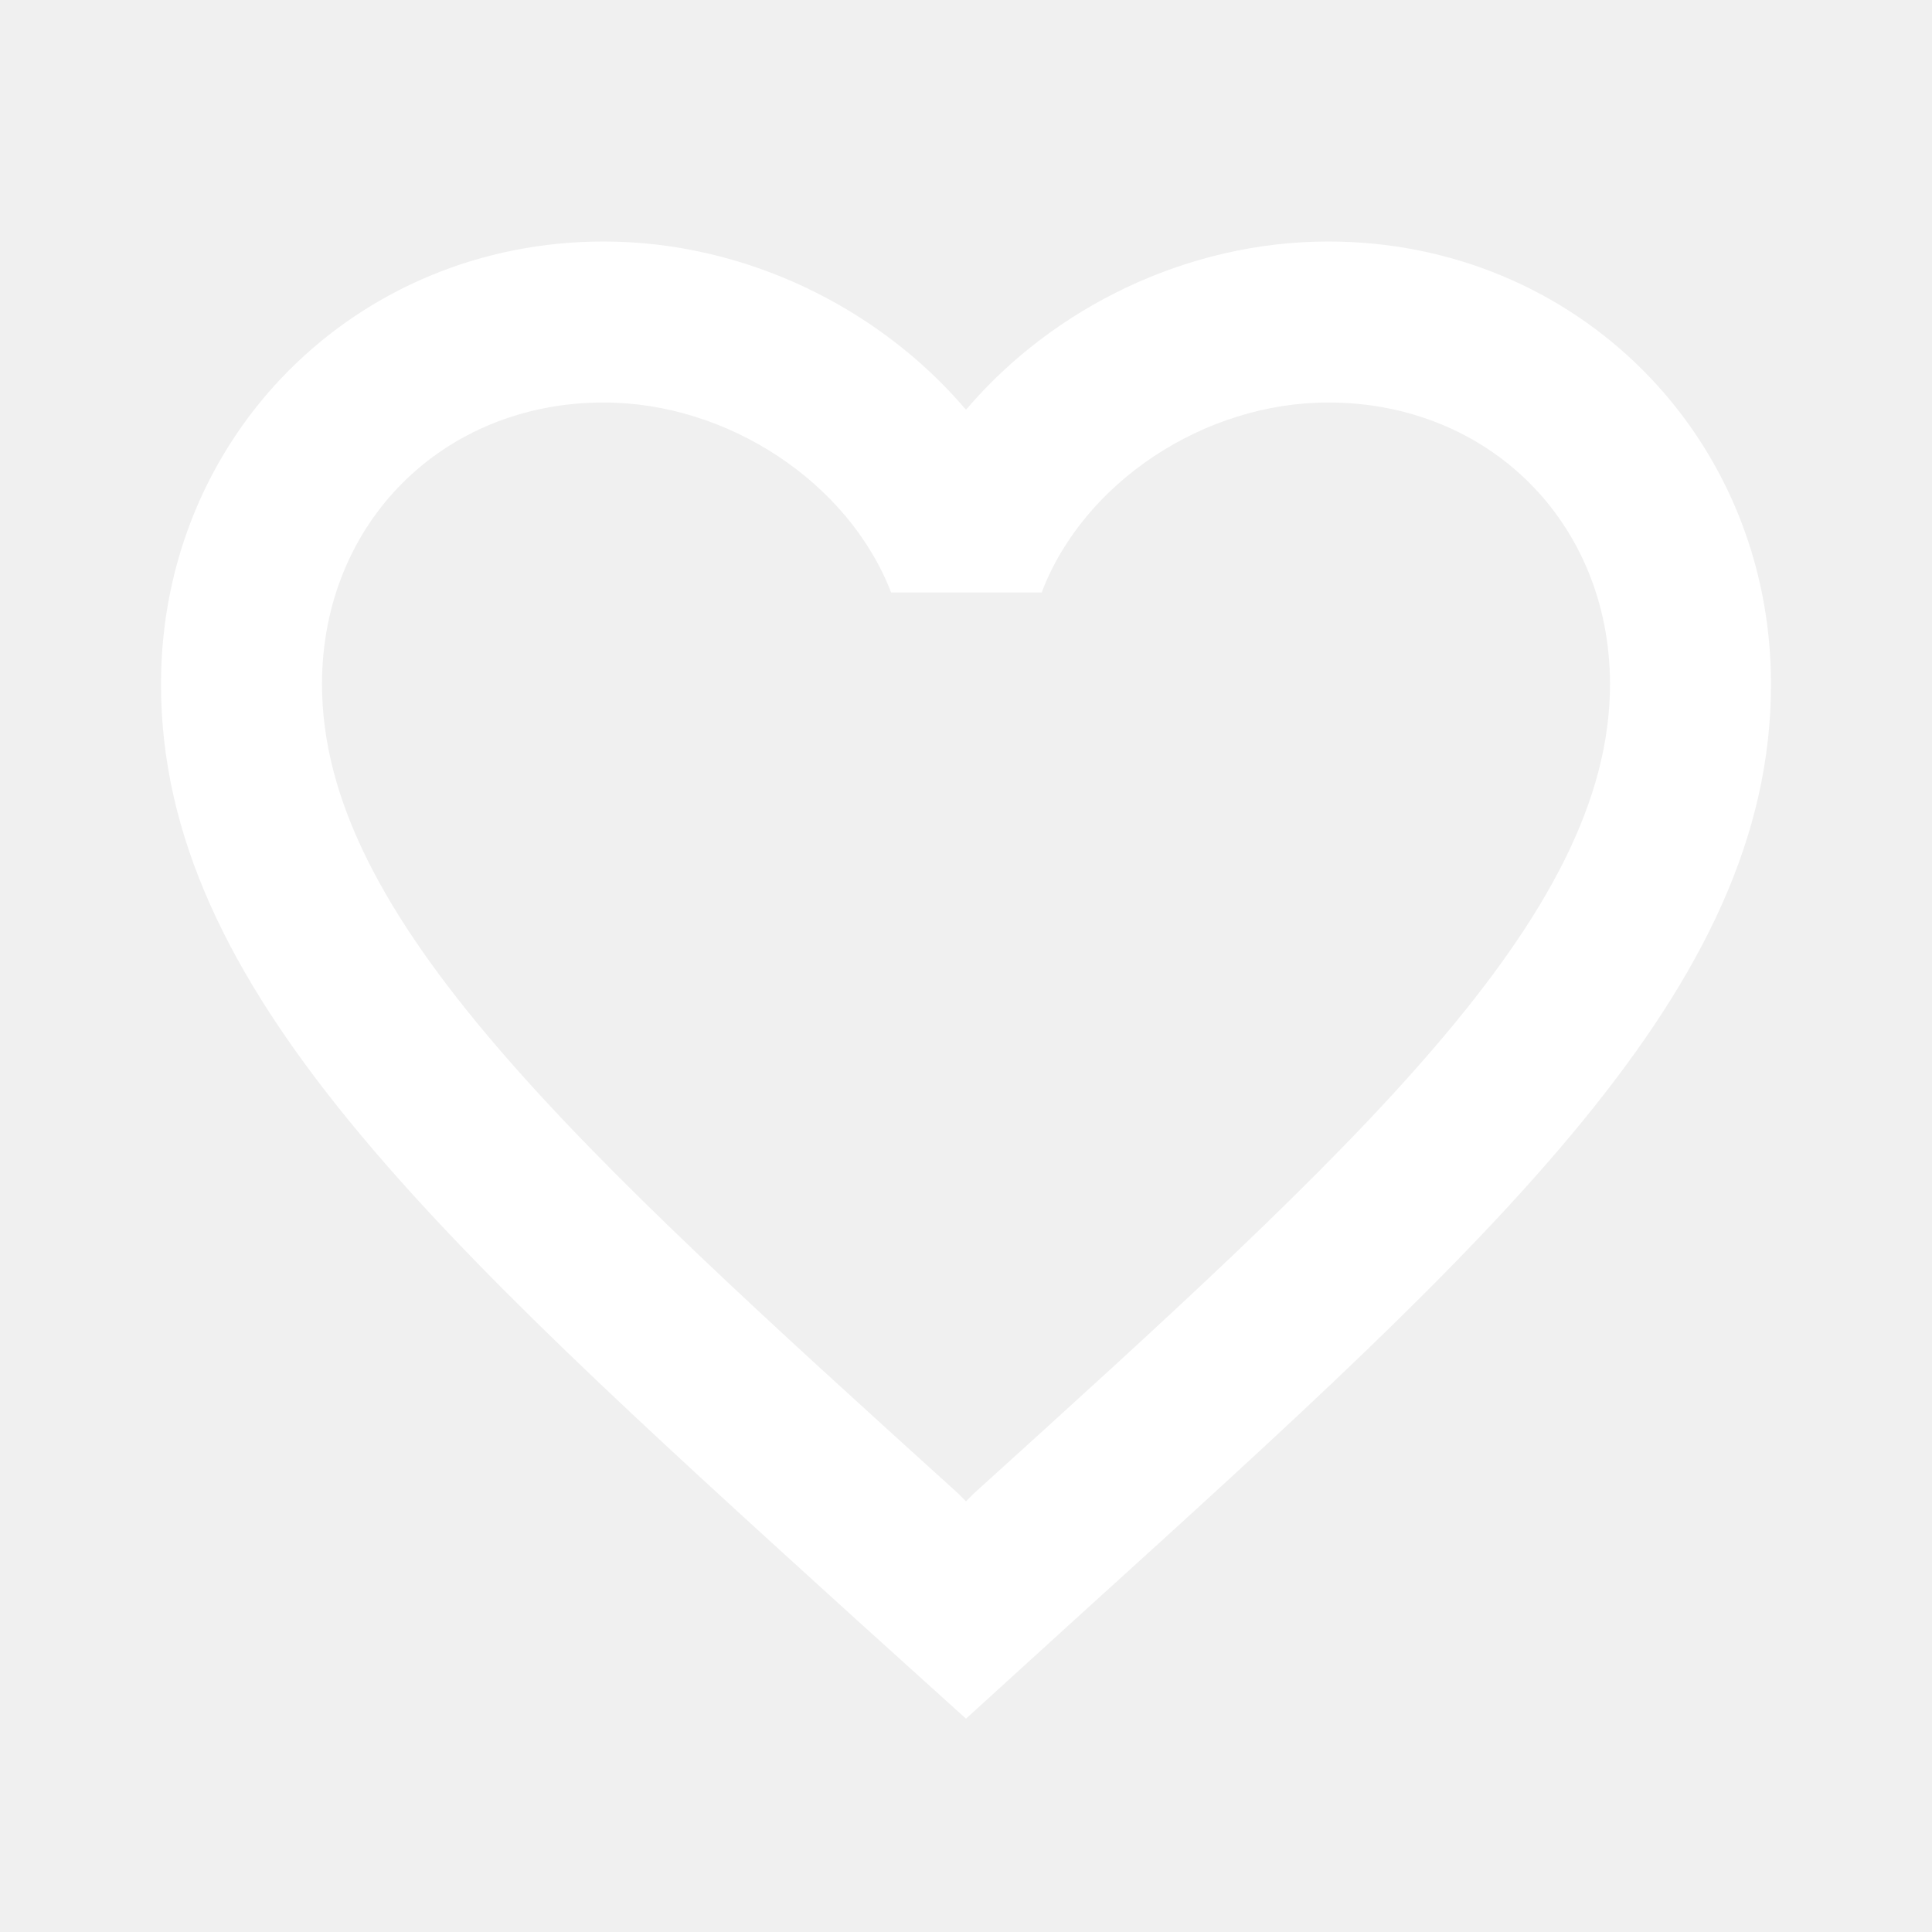
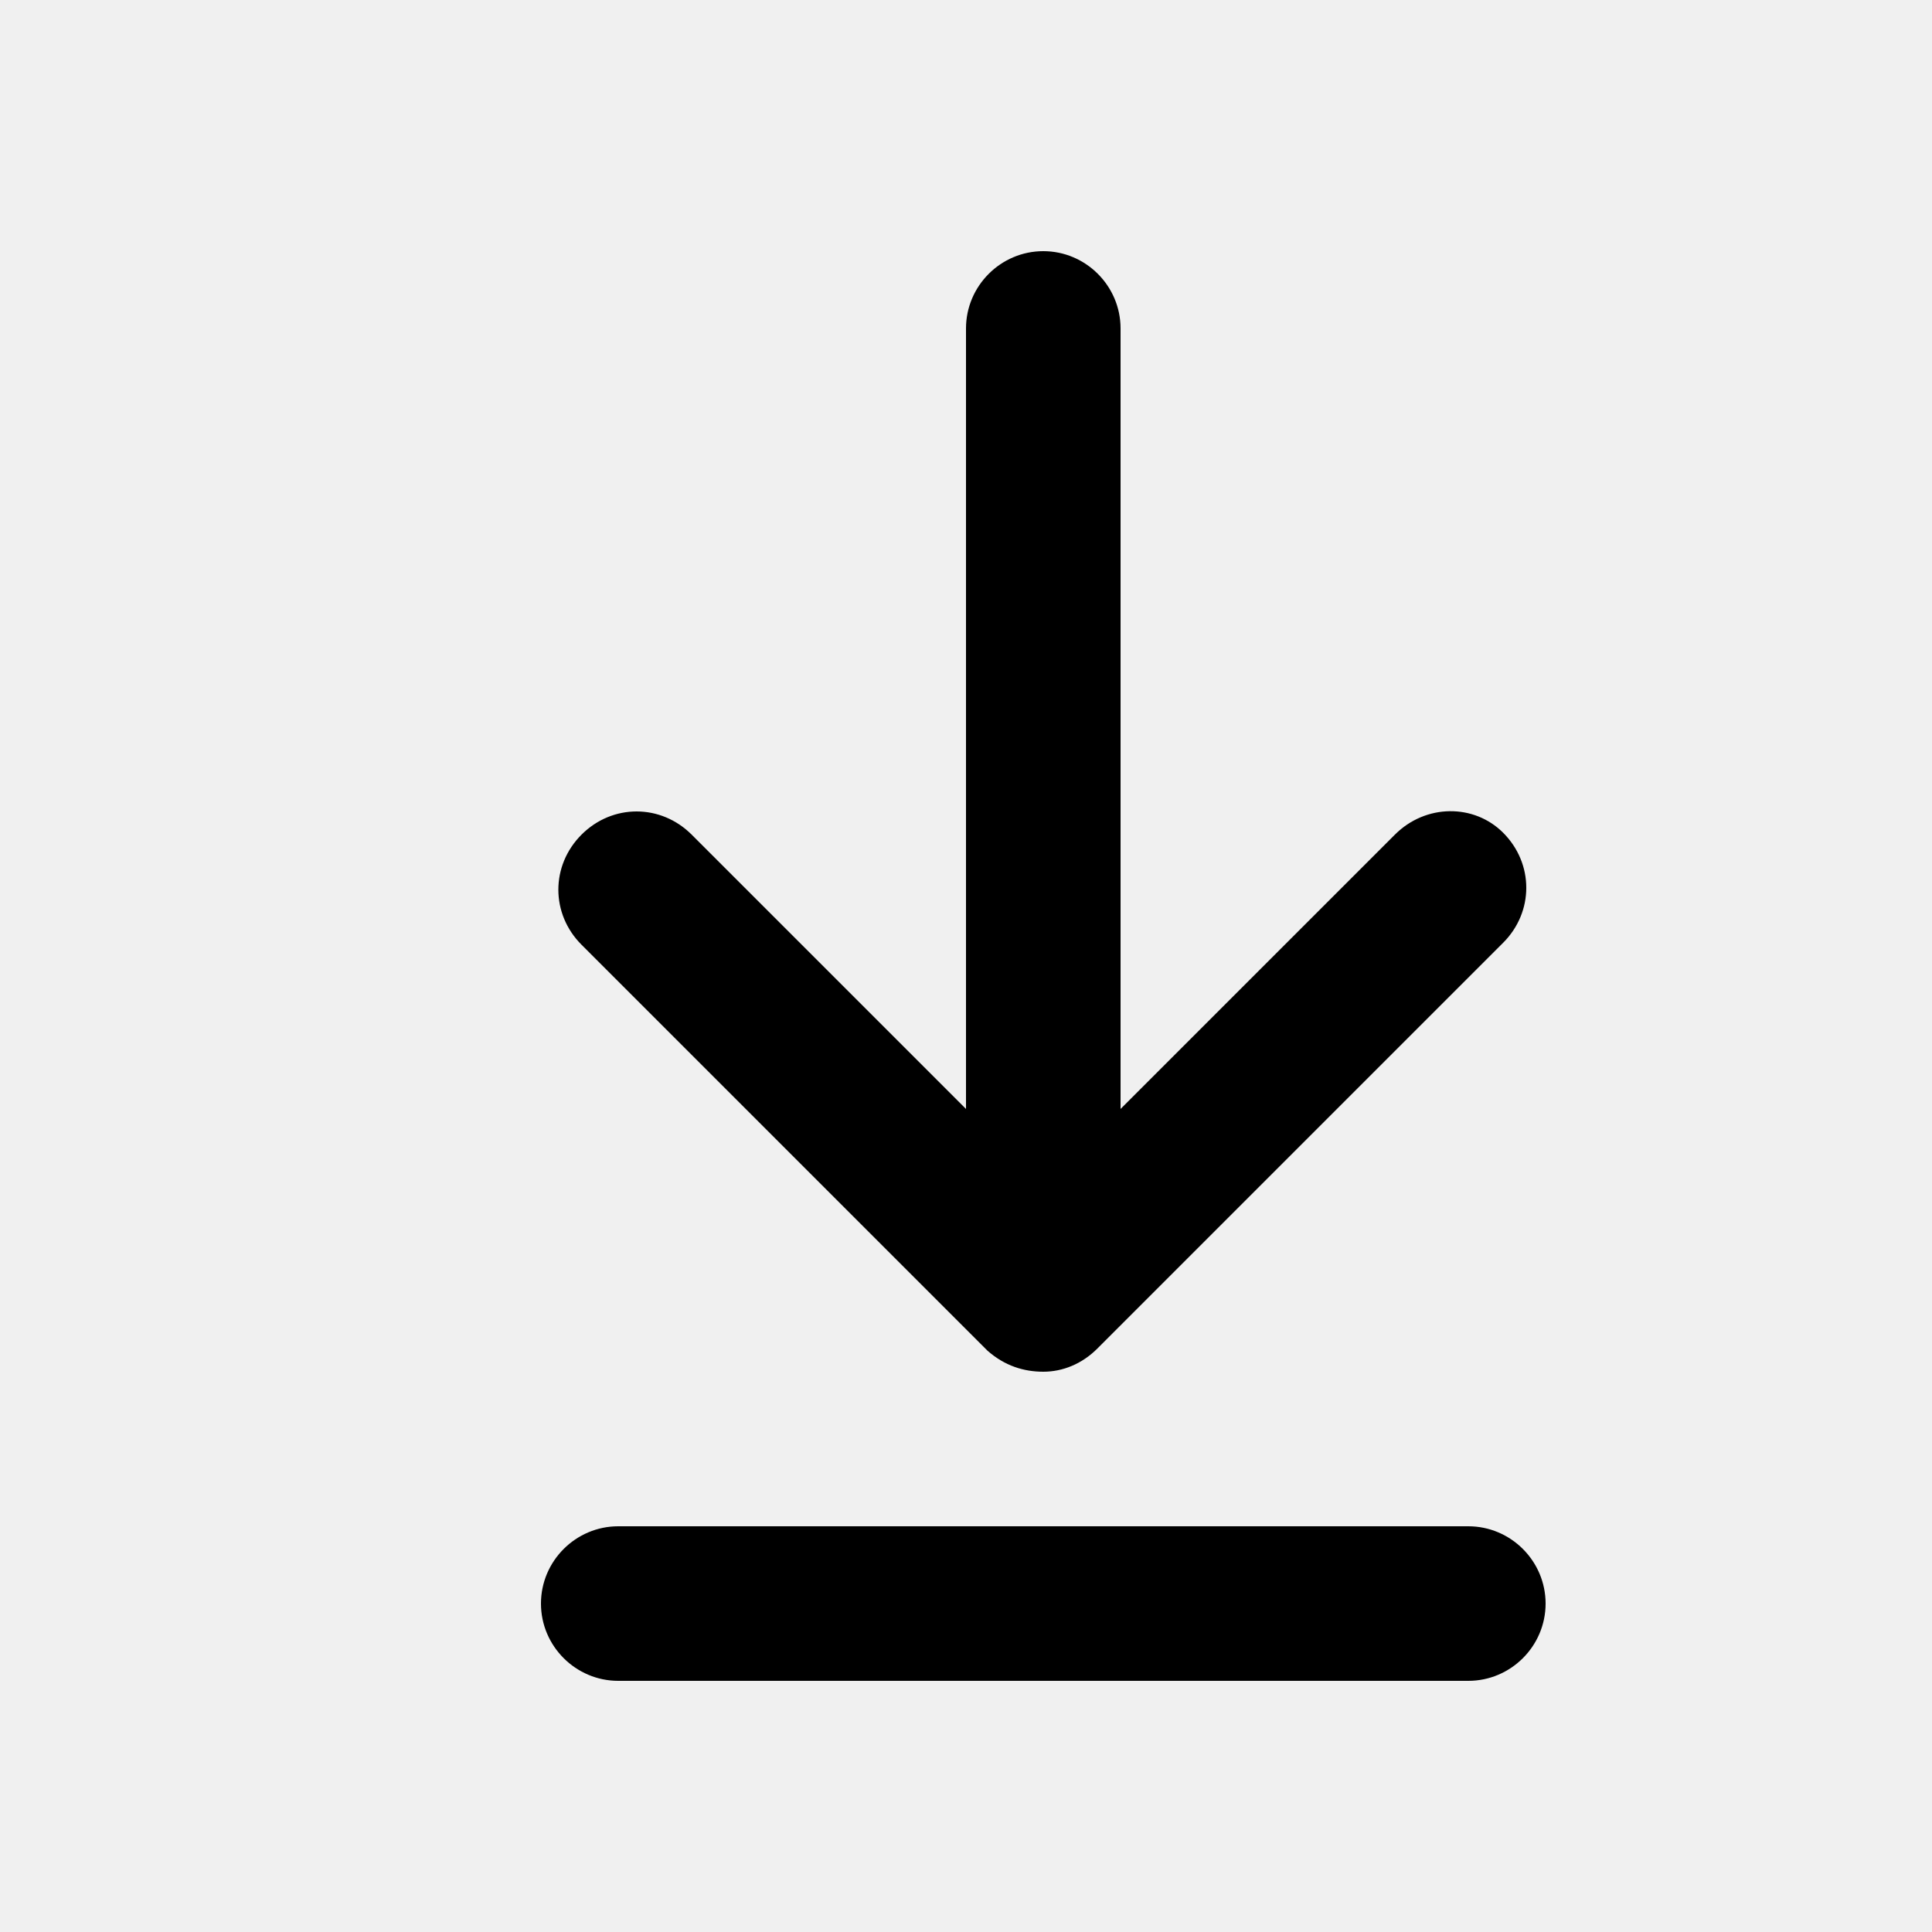
- <svg xmlns="http://www.w3.org/2000/svg" width="20" height="20" fill="white" viewBox="0 0 24 24">
-   <path d="M16.5 3c-1.74 0-3.41.81-4.5 2.09C10.91 3.81 9.24 3 7.5 3 4.42 3 2 5.42 2 8.5c0 3.78 3.4 6.86 8.55 11.54L12 21.35l1.45-1.32C18.6 15.36 22 12.28 22 8.5 22 5.42 19.58 3 16.5 3zm-4.4 15.55l-.1.1-.1-.1C7.14 14.24 4 11.39 4 8.5 4 6.5 5.5 5 7.5 5c1.54 0 3.04.99 3.57 2.36h1.87C13.46 5.99 14.96 5 16.5 5c2 0 3.5 1.5 3.5 3.5 0 2.89-3.14 5.74-7.9 10.05z" />
+ <svg xmlns="http://www.w3.org/2000/svg" height="100px" width="100px" fill="currentColor" version="1.1" x="0px" y="0px" viewBox="0 0 100 100" style="enable-background:new 0 0 100 100;" xml:space="preserve">
+   <g>
+     <path d="M72.2,43.2L58,57.4V17c0-2.2-1.8-4-4-4s-4,1.8-4,4v40.4L35.8,43.2c-1.6-1.6-4.1-1.6-5.7,0c-1.6,1.6-1.6,4.1,0,5.7l21,21   C52,70.7,53,71,54,71s2-0.4,2.8-1.2l21-21c1.6-1.6,1.6-4.1,0-5.7C76.3,41.6,73.8,41.6,72.2,43.2z" />
+     <path d="M32,87h44c2.2,0,4-1.8,4-4s-1.8-4-4-4H32c-2.2,0-4,1.8-4,4S29.8,87,32,87z" />
+   </g>
</svg>
